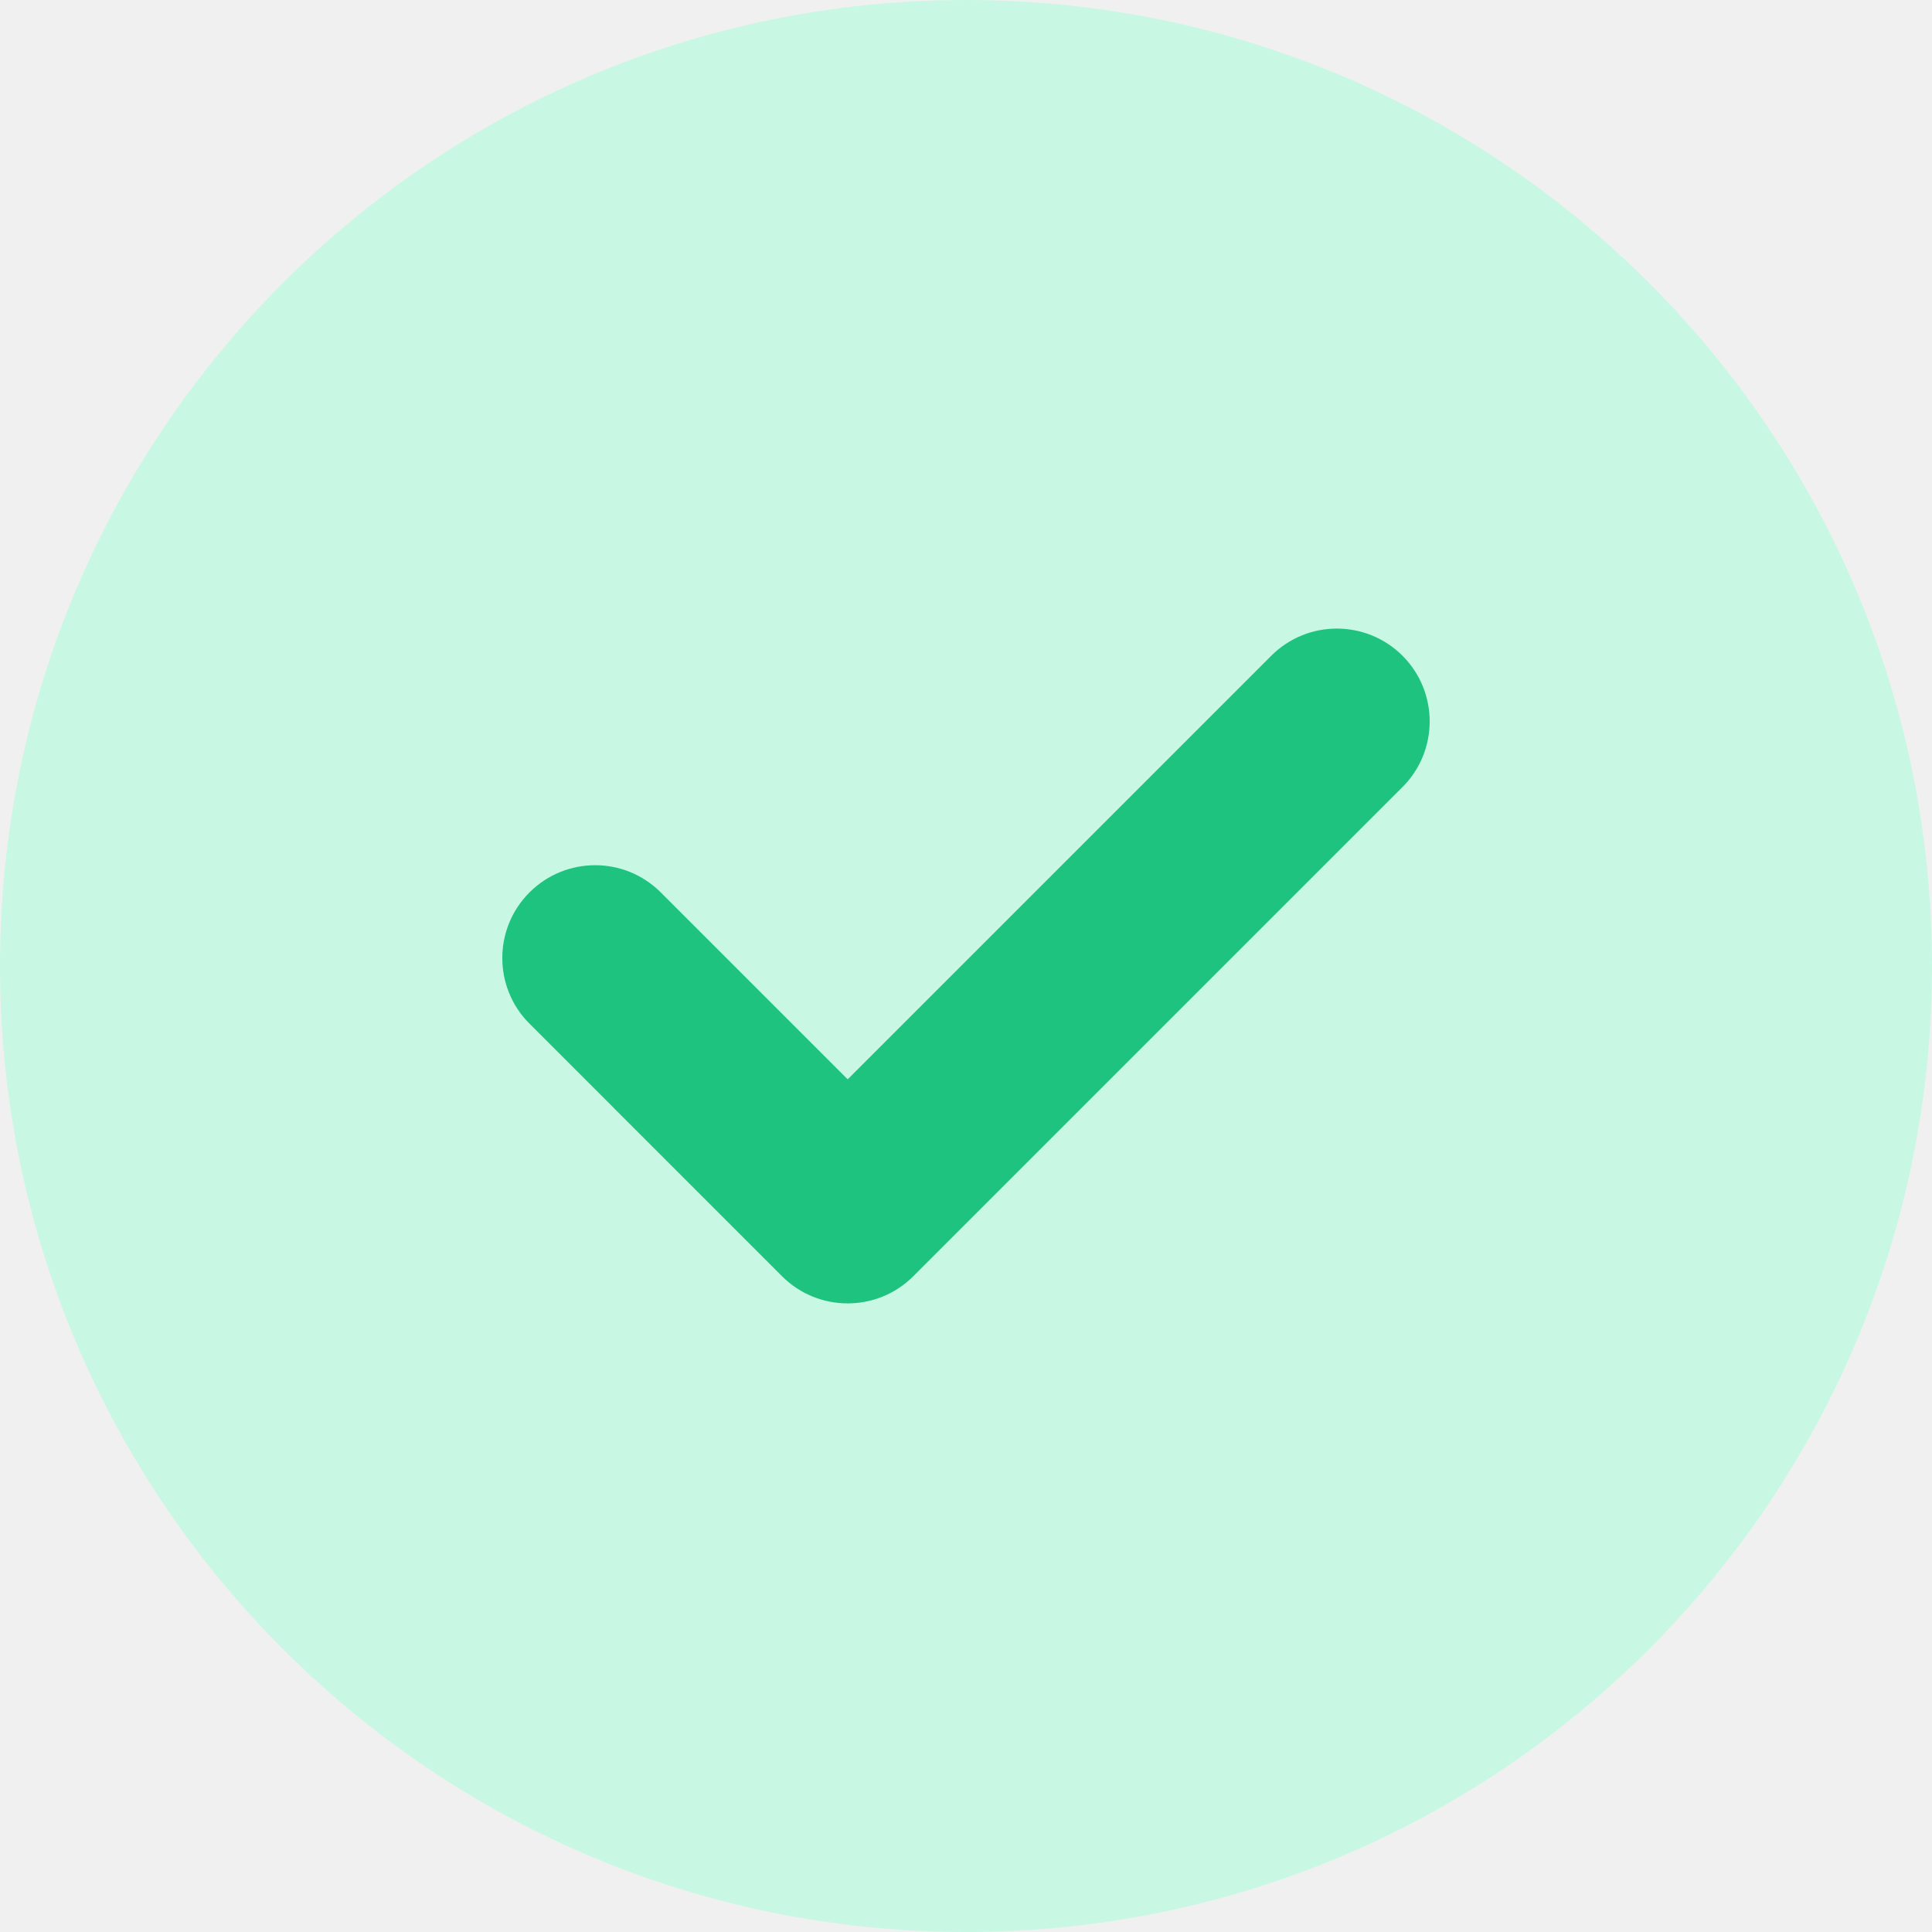
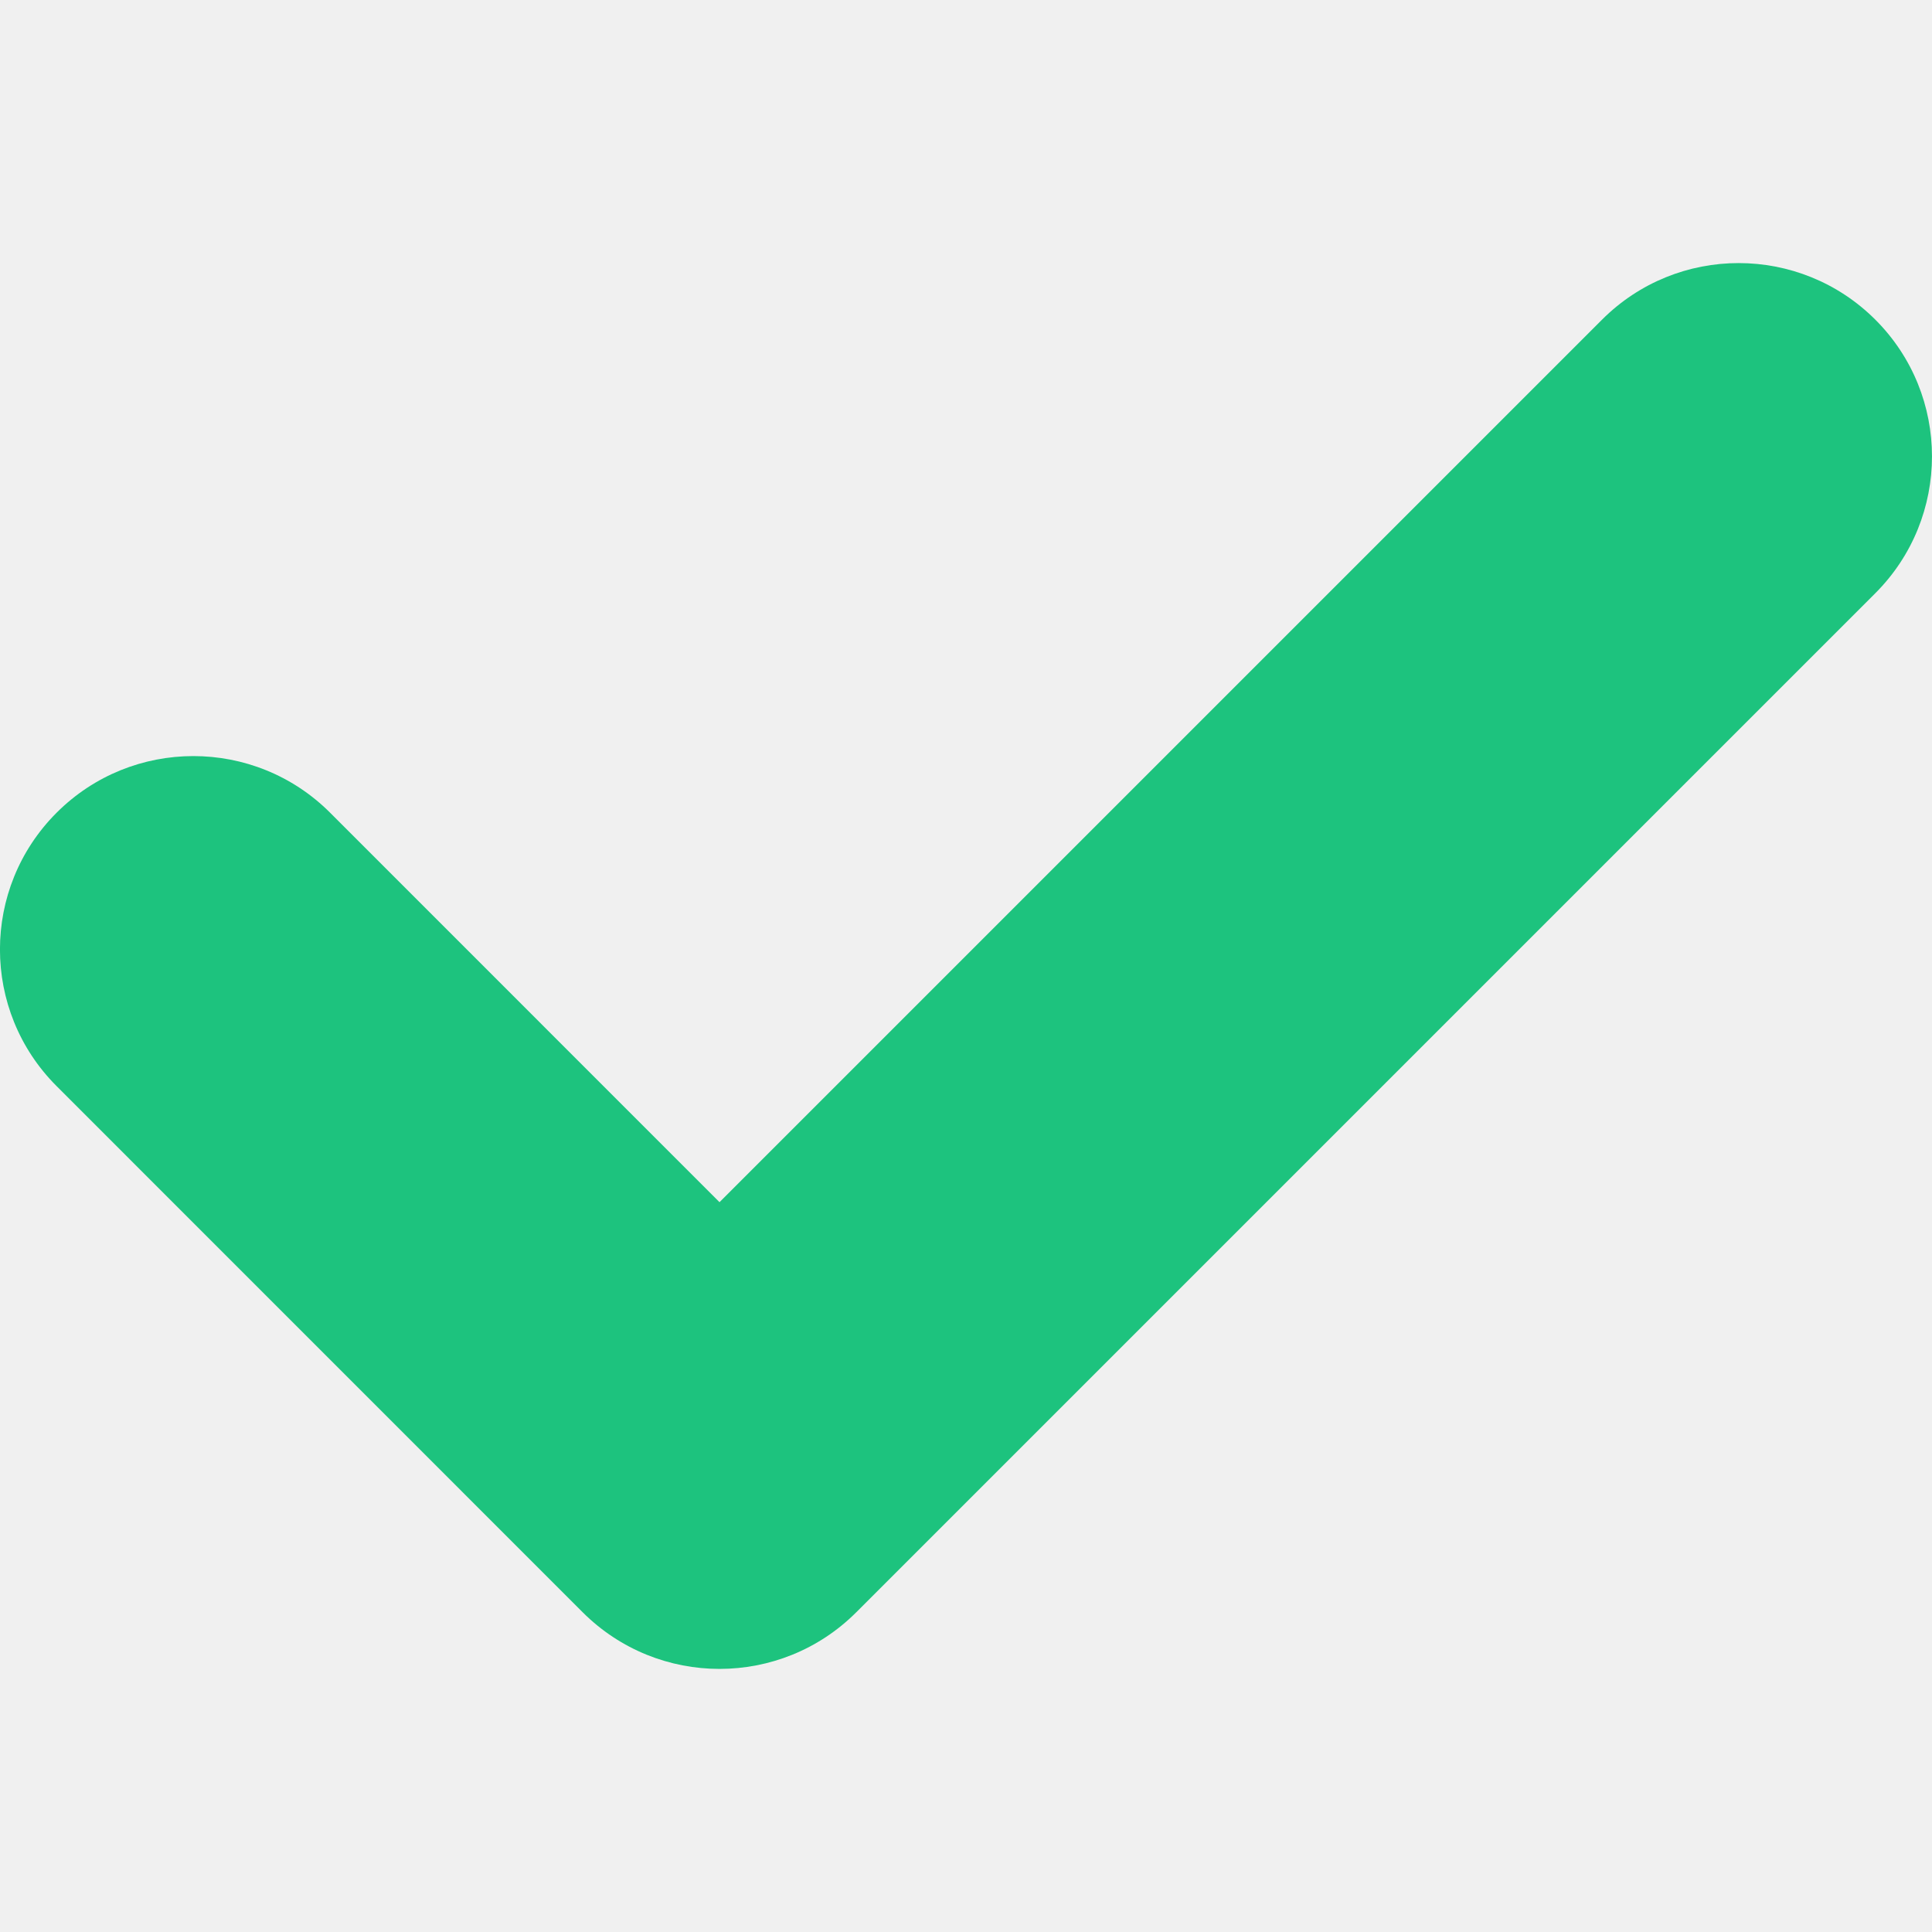
- <svg xmlns="http://www.w3.org/2000/svg" width="50" height="50" viewBox="0 0 50 50" fill="none">
-   <circle cx="25" cy="25" r="25" fill="#C8F8E4" />
-   <g clip-path="url(#clip0_77_0)">
-     <path d="M36.297 20.368L23.636 33.029C22.698 33.966 21.177 33.966 20.239 33.029L13.703 26.492C12.765 25.555 12.765 24.034 13.703 23.096C14.642 22.157 16.162 22.157 17.1 23.095L21.938 27.933L32.9 16.971C33.838 16.033 35.359 16.034 36.297 16.971C37.234 17.909 37.234 19.43 36.297 20.368Z" fill="#1DC37E" />
+ <svg xmlns="http://www.w3.org/2000/svg" width="24" height="24" viewBox="0 0 24 24" fill="none">
+   <g clip-path="url(#clip0_1_177)">
+     <path d="M23.297 7.368L10.636 20.029C9.698 20.966 8.178 20.966 7.239 20.029L0.703 13.492C-0.235 12.555 -0.235 11.034 0.703 10.096C1.641 9.158 3.162 9.158 4.1 10.095L8.938 14.934L19.9 3.972C20.838 3.033 22.359 3.034 23.297 3.972C24.234 4.909 24.234 6.43 23.297 7.368Z" fill="#1DC37E" />
  </g>
  <defs>
-     <clipPath id="clip0_77_0">
-       <rect width="24" height="24" fill="white" transform="translate(13 13)" />
+     <clipPath id="clip0_1_177">
+       <rect width="24" height="24" fill="white" />
    </clipPath>
  </defs>
</svg>
